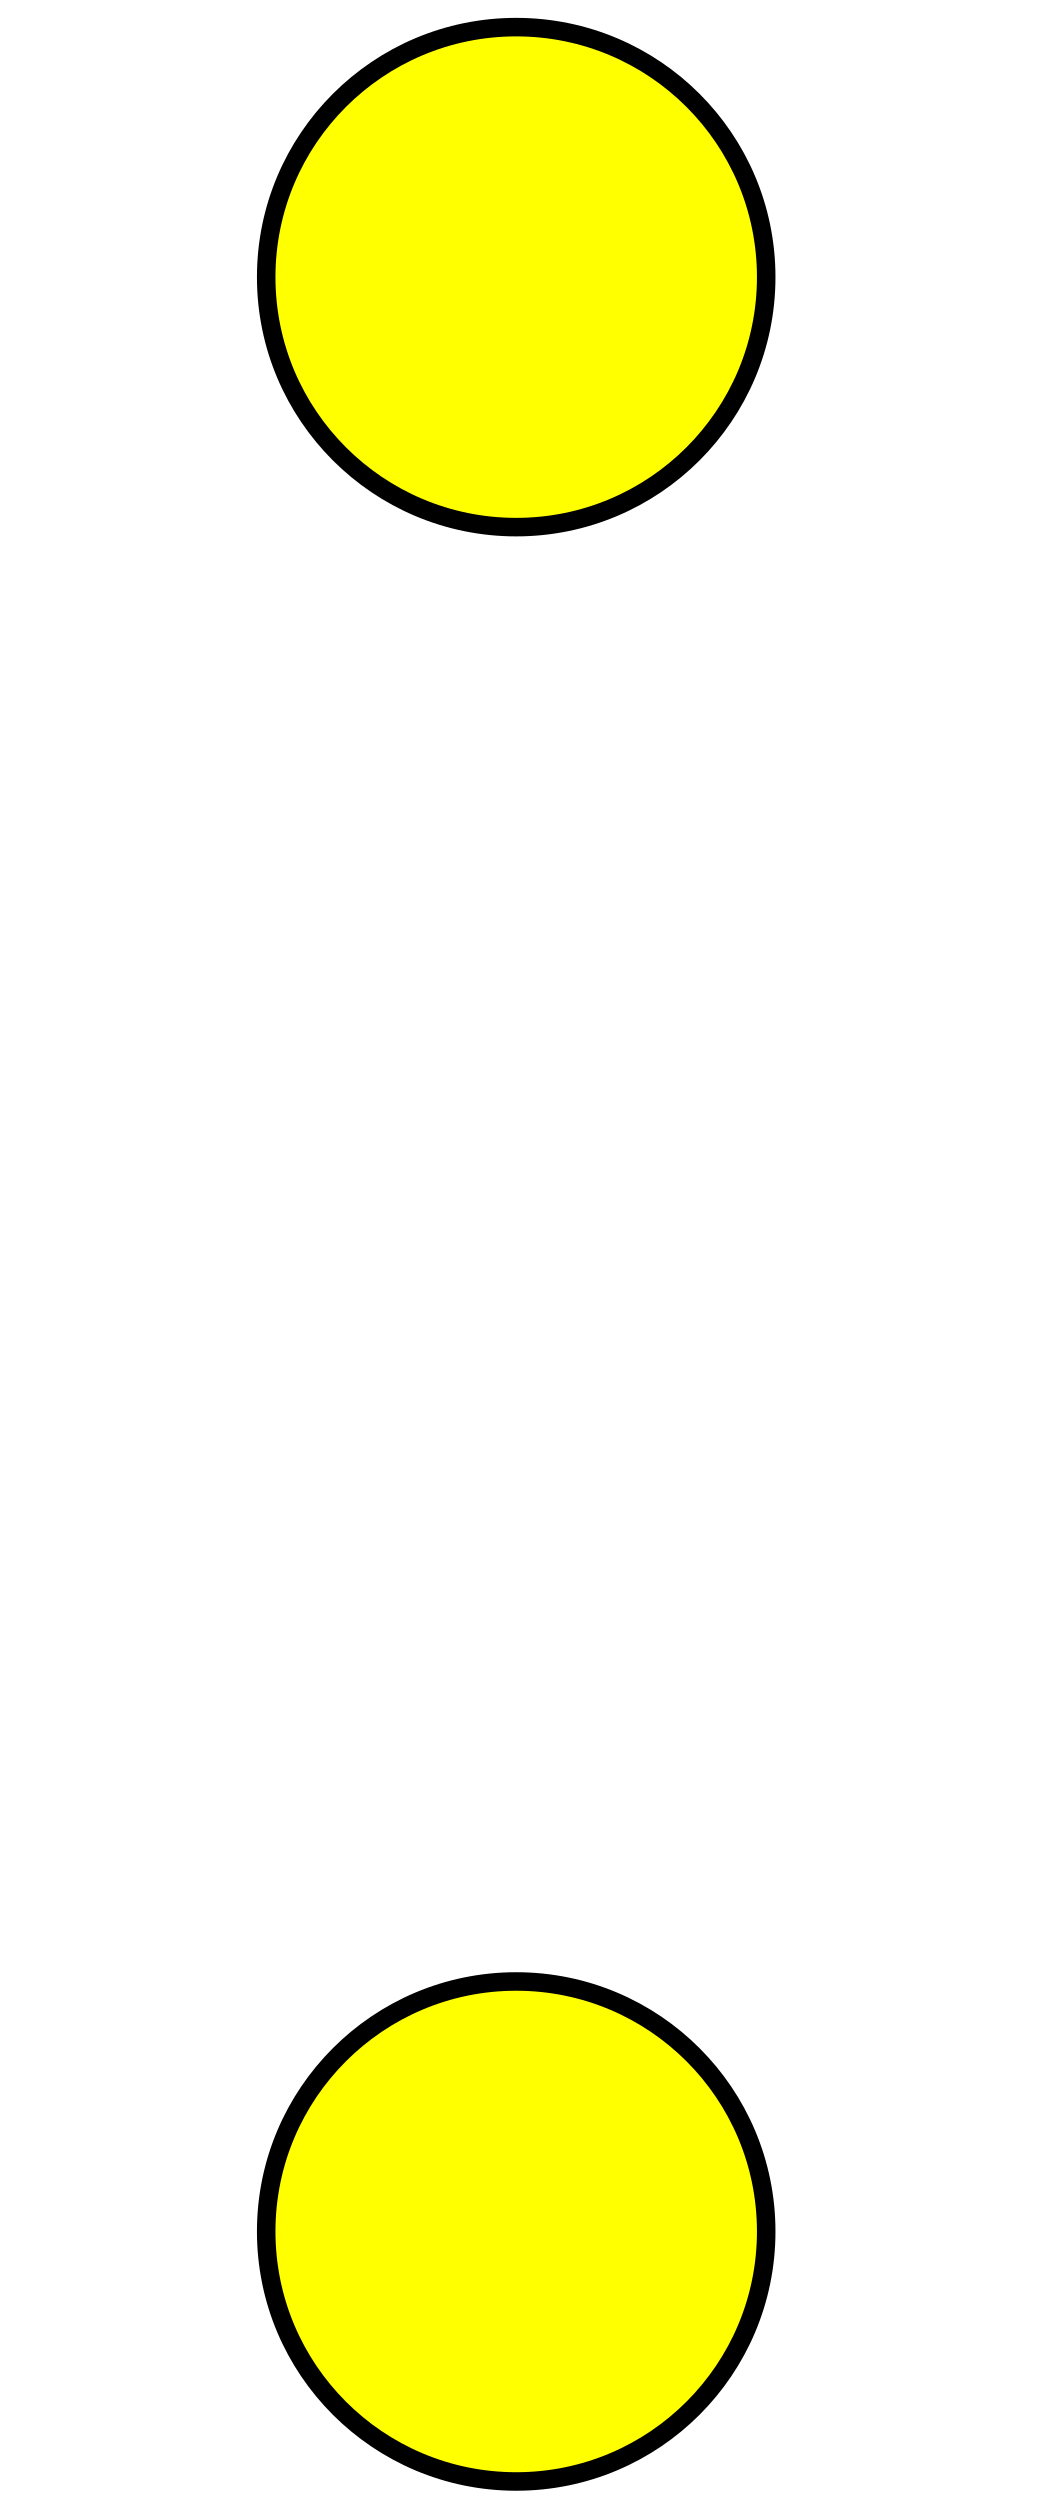
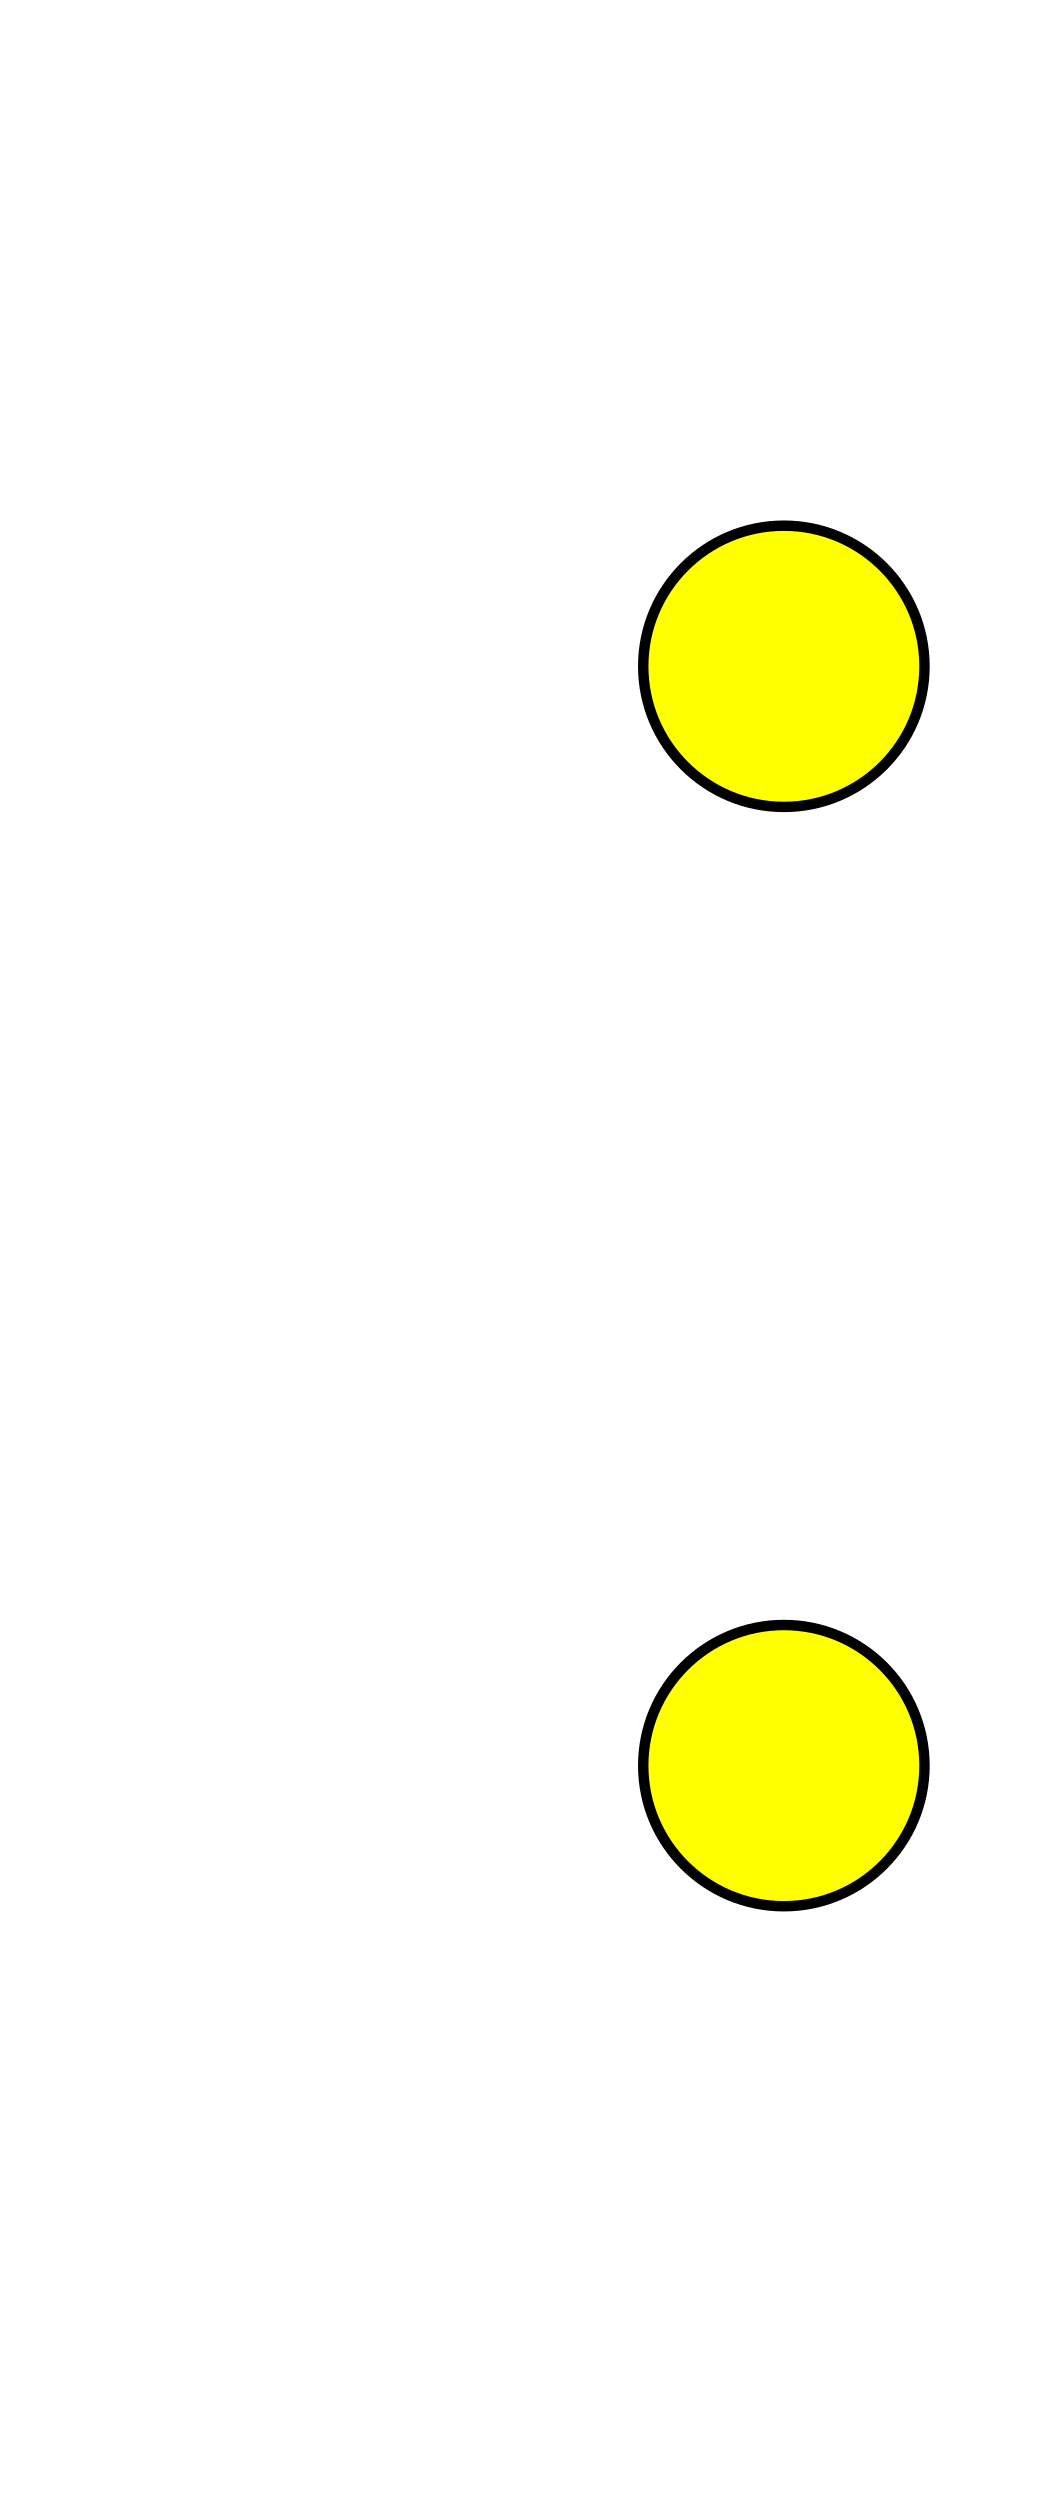
- <svg xmlns="http://www.w3.org/2000/svg" width="200" height="480" viewBox="116 98 70 270" preserveAspectRatio="xMidYMid meet">
+ <svg xmlns="http://www.w3.org/2000/svg" width="200" height="480">
  <g class="layer" display="inline">
    <ellipse cx="150.5" cy="127.93" fill="#FFFF00" id="svg_1" rx="27" ry="27" stroke="#000000" stroke-width="2" />
    <ellipse cx="150.5" cy="339" fill="#FFFF00" id="svg_4" rx="27" ry="27" stroke="#000000" stroke-width="2" />
  </g>
</svg>
